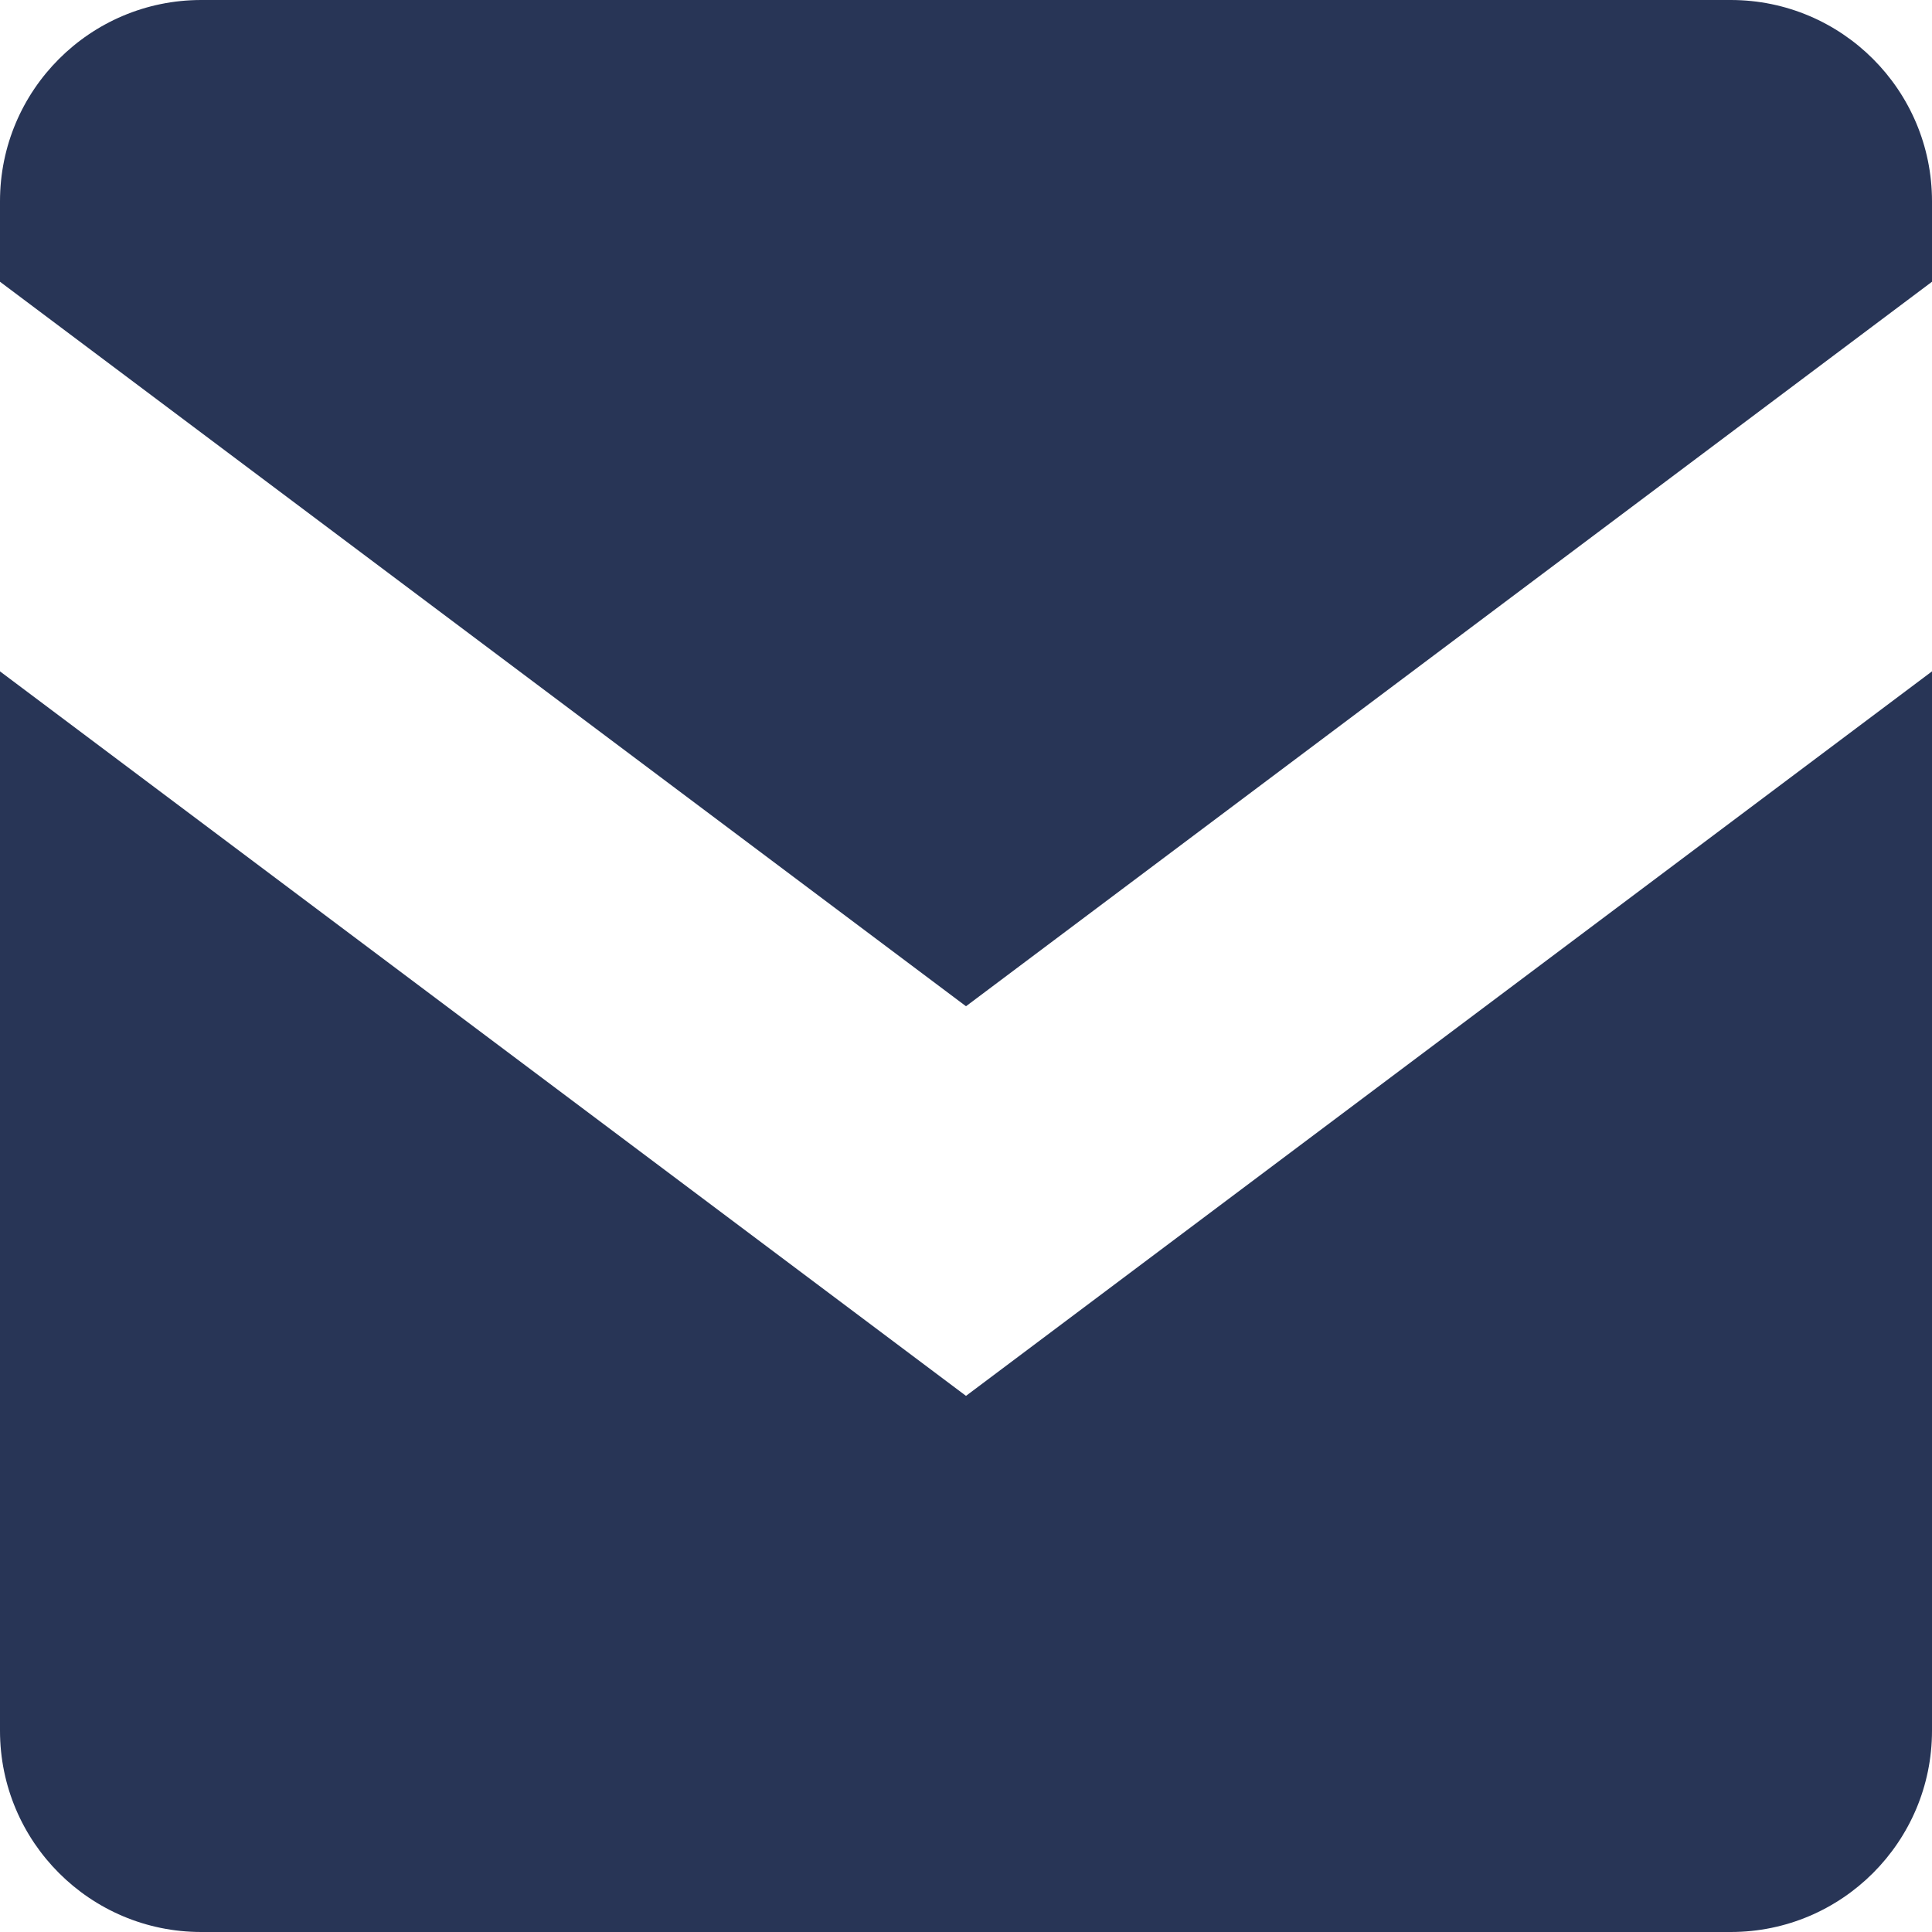
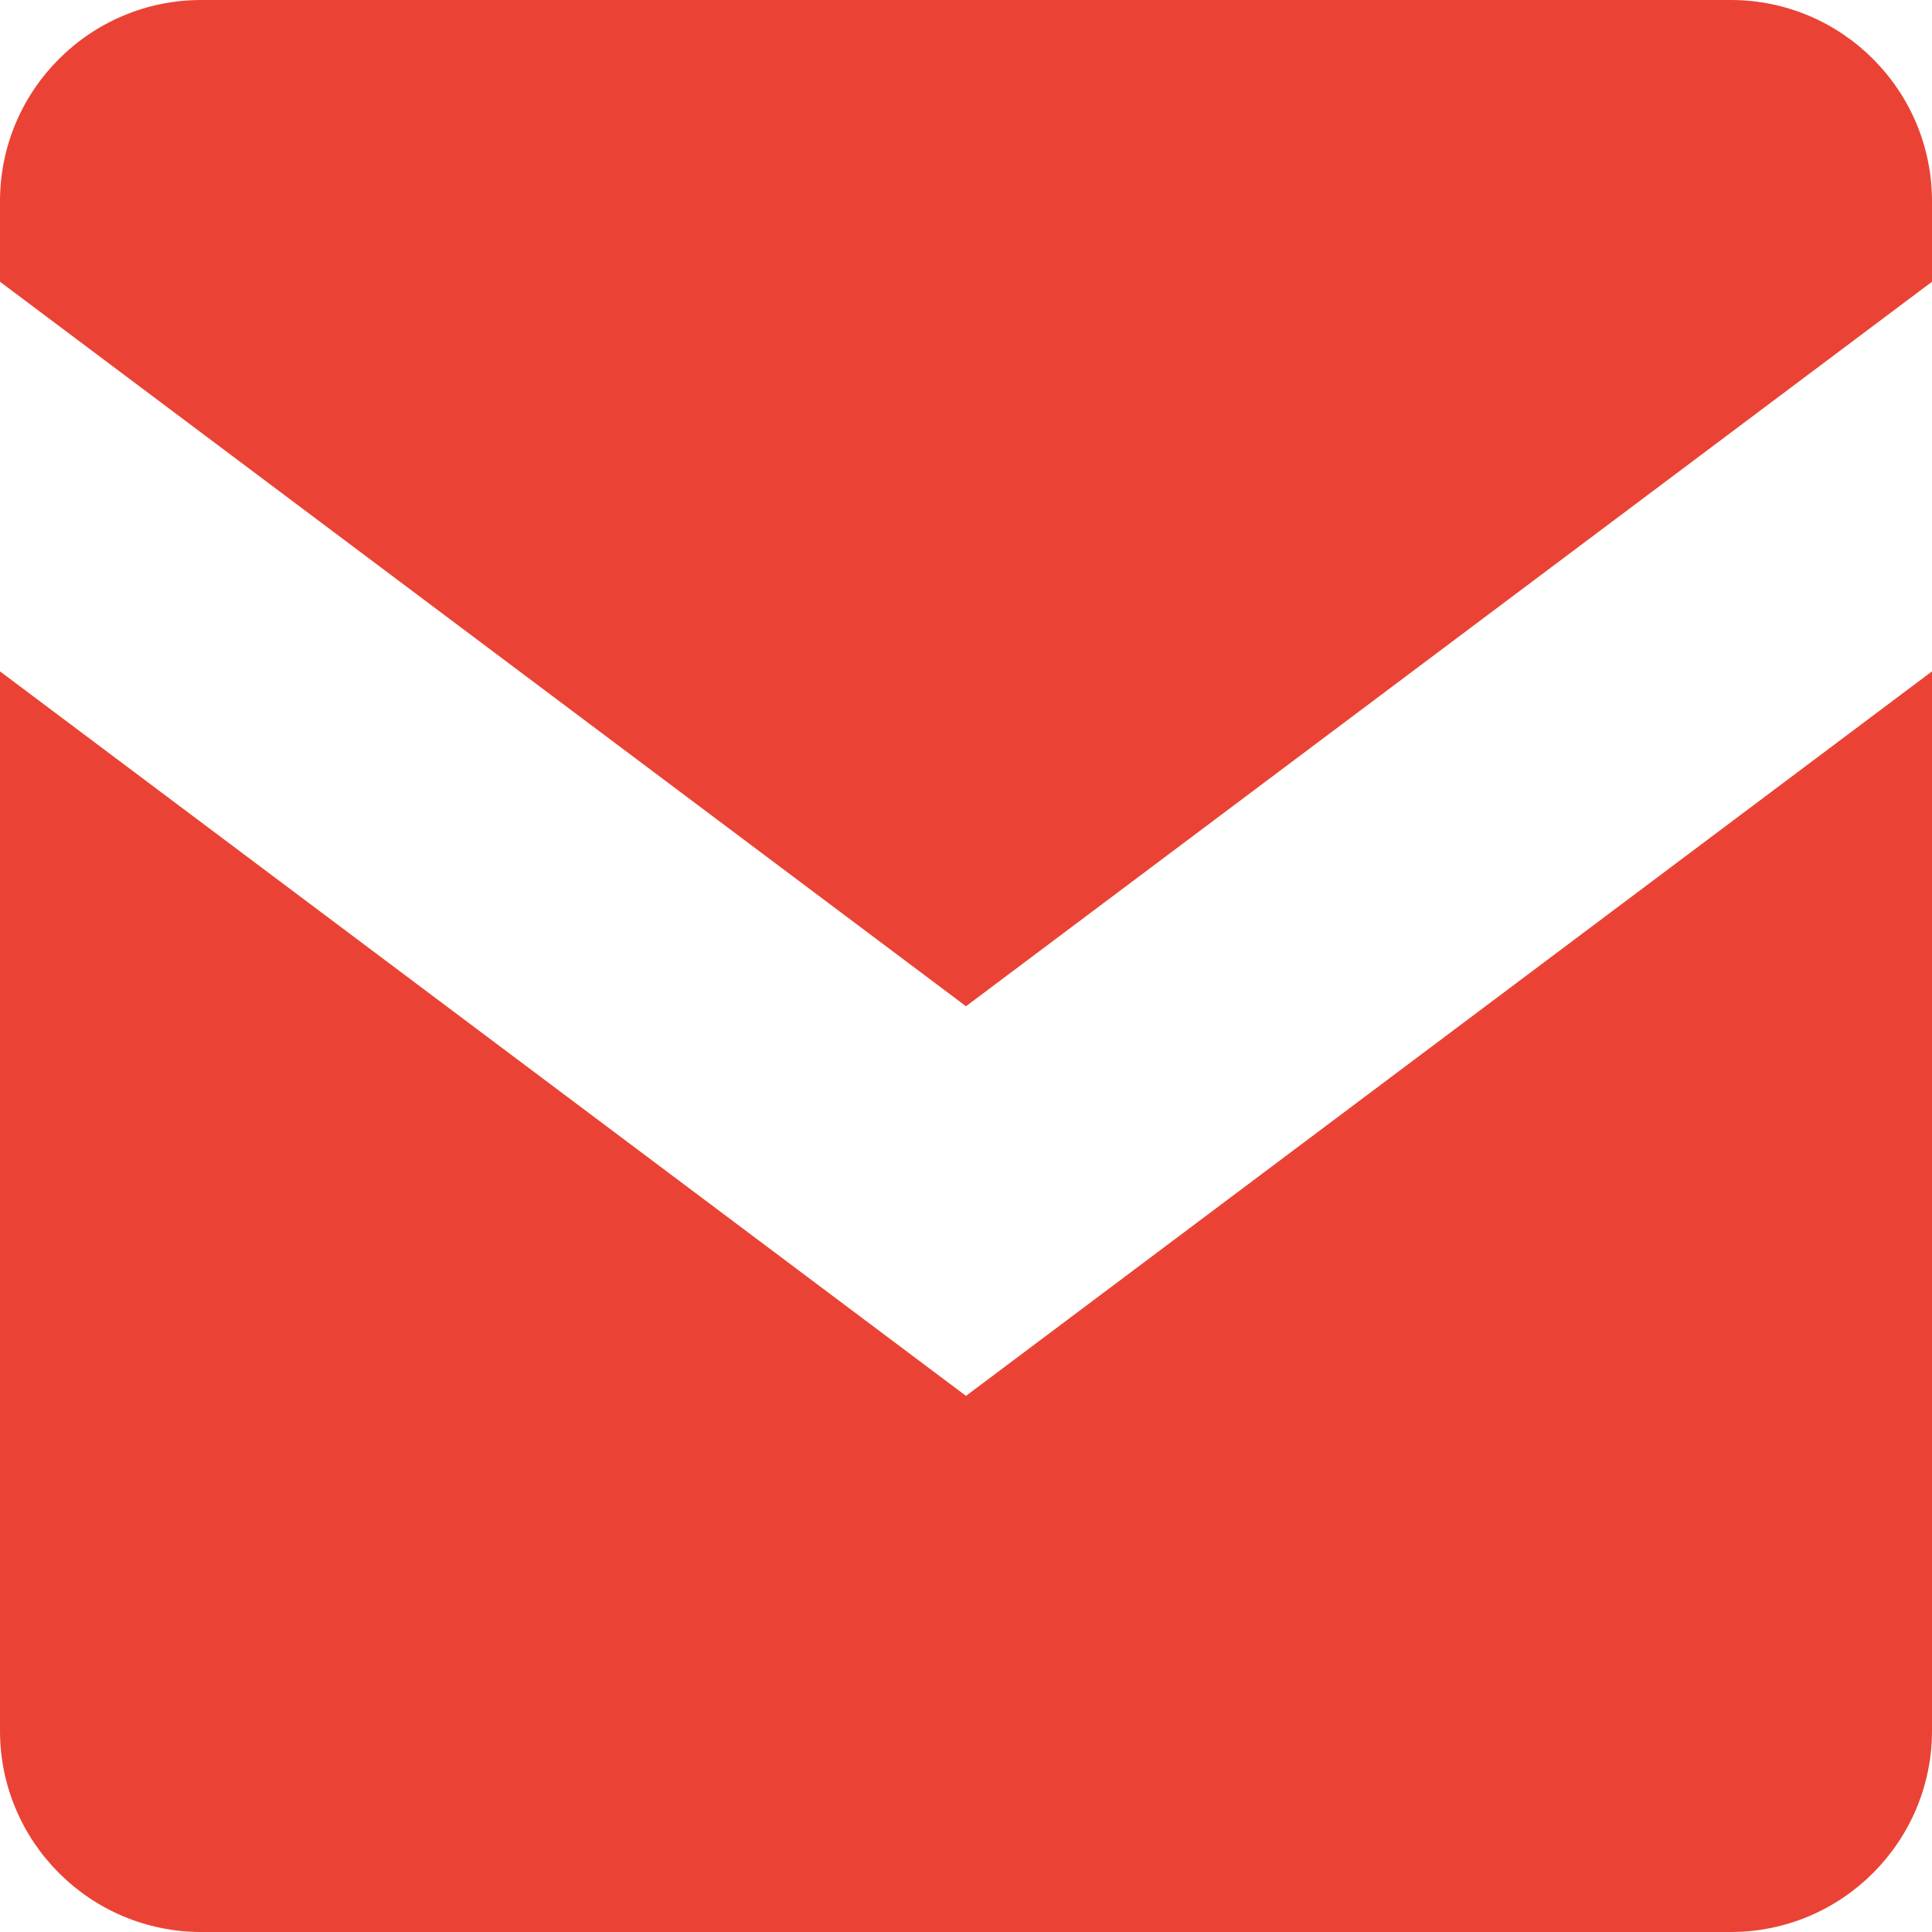
<svg xmlns="http://www.w3.org/2000/svg" fill="none" height="24" viewBox="0 0 24 24" width="24">
-   <path d="M2.5 0C1.12 0 0 1.12 0 2.5V3.5L12 12.5L24 3.5V2.5C24 1.12 22.88 0 21.5 0H2.5ZM0 8.34V21.5C0 22.88 1.12 24 2.5 24H21.5C22.88 24 24 22.88 24 21.5V8.34L12 17.34L0 8.34Z" fill="#283556" />
+   <path d="M2.5 0C1.12 0 0 1.12 0 2.5V3.5L12 12.5L24 3.5V2.5C24 1.12 22.88 0 21.5 0H2.5ZM0 8.34V21.5C0 22.88 1.12 24 2.5 24H21.5C22.88 24 24 22.88 24 21.5V8.34L12 17.34L0 8.34Z" fill="#EA4335" />
</svg>
